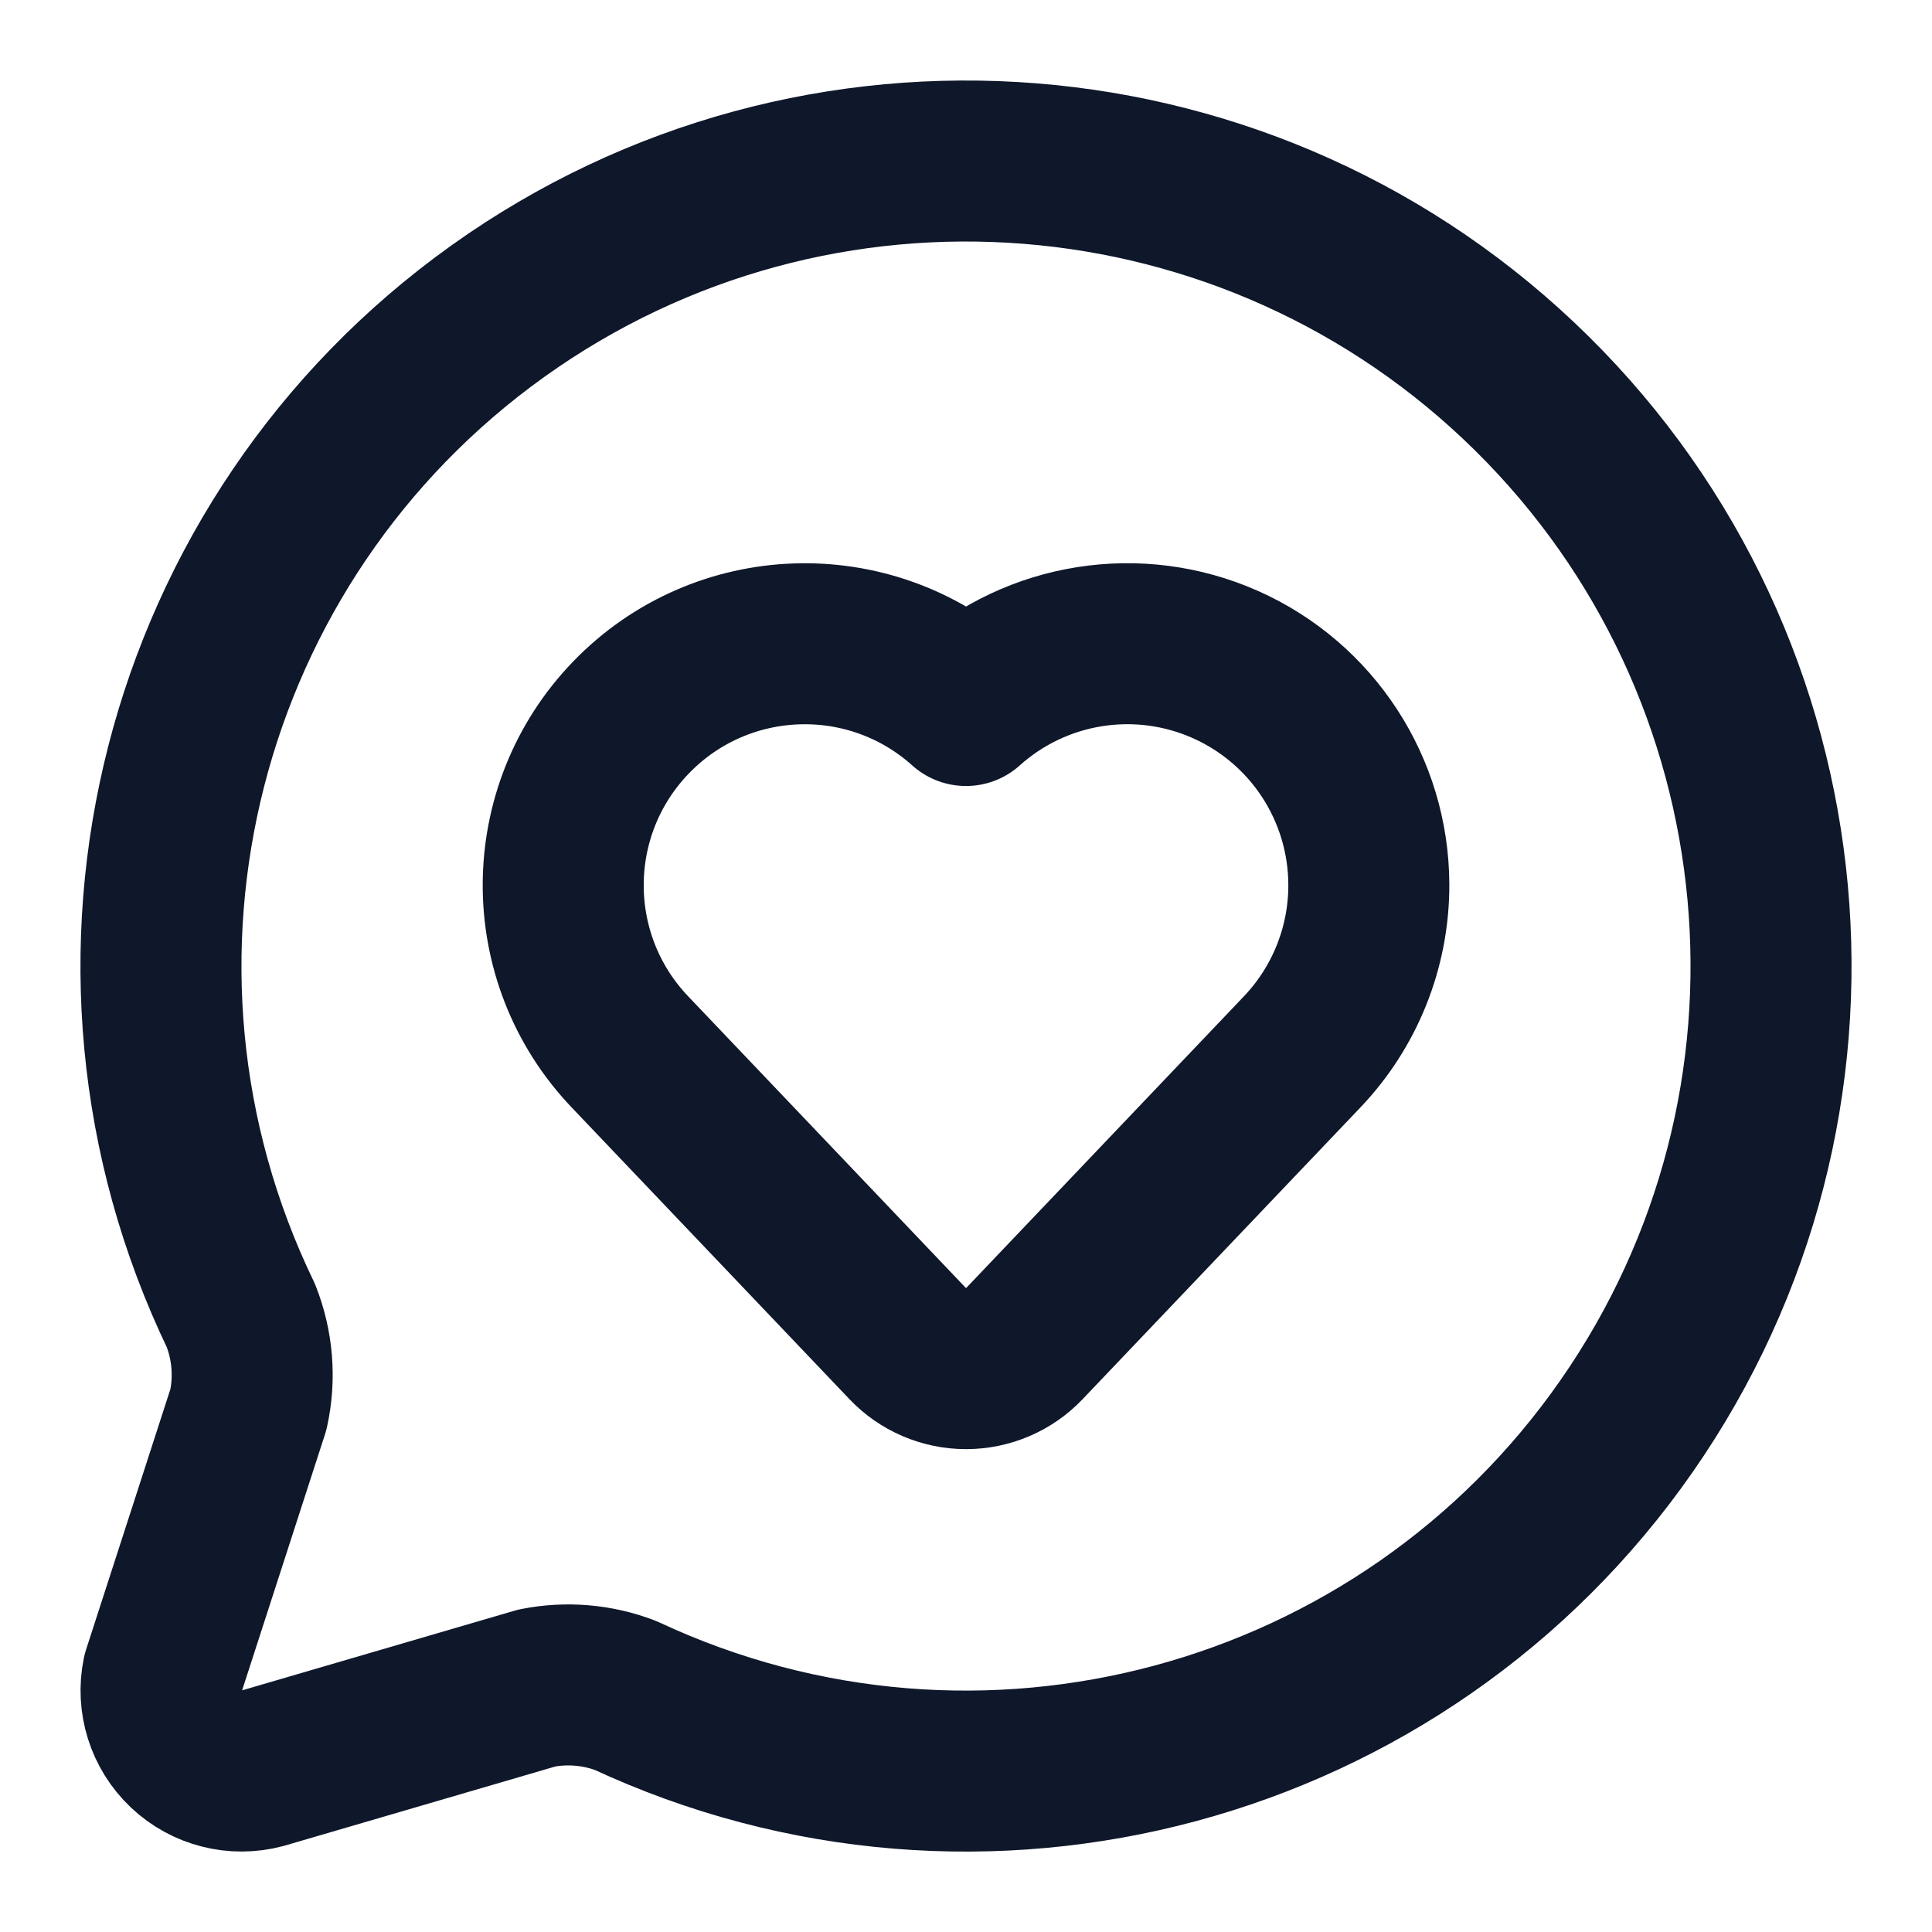
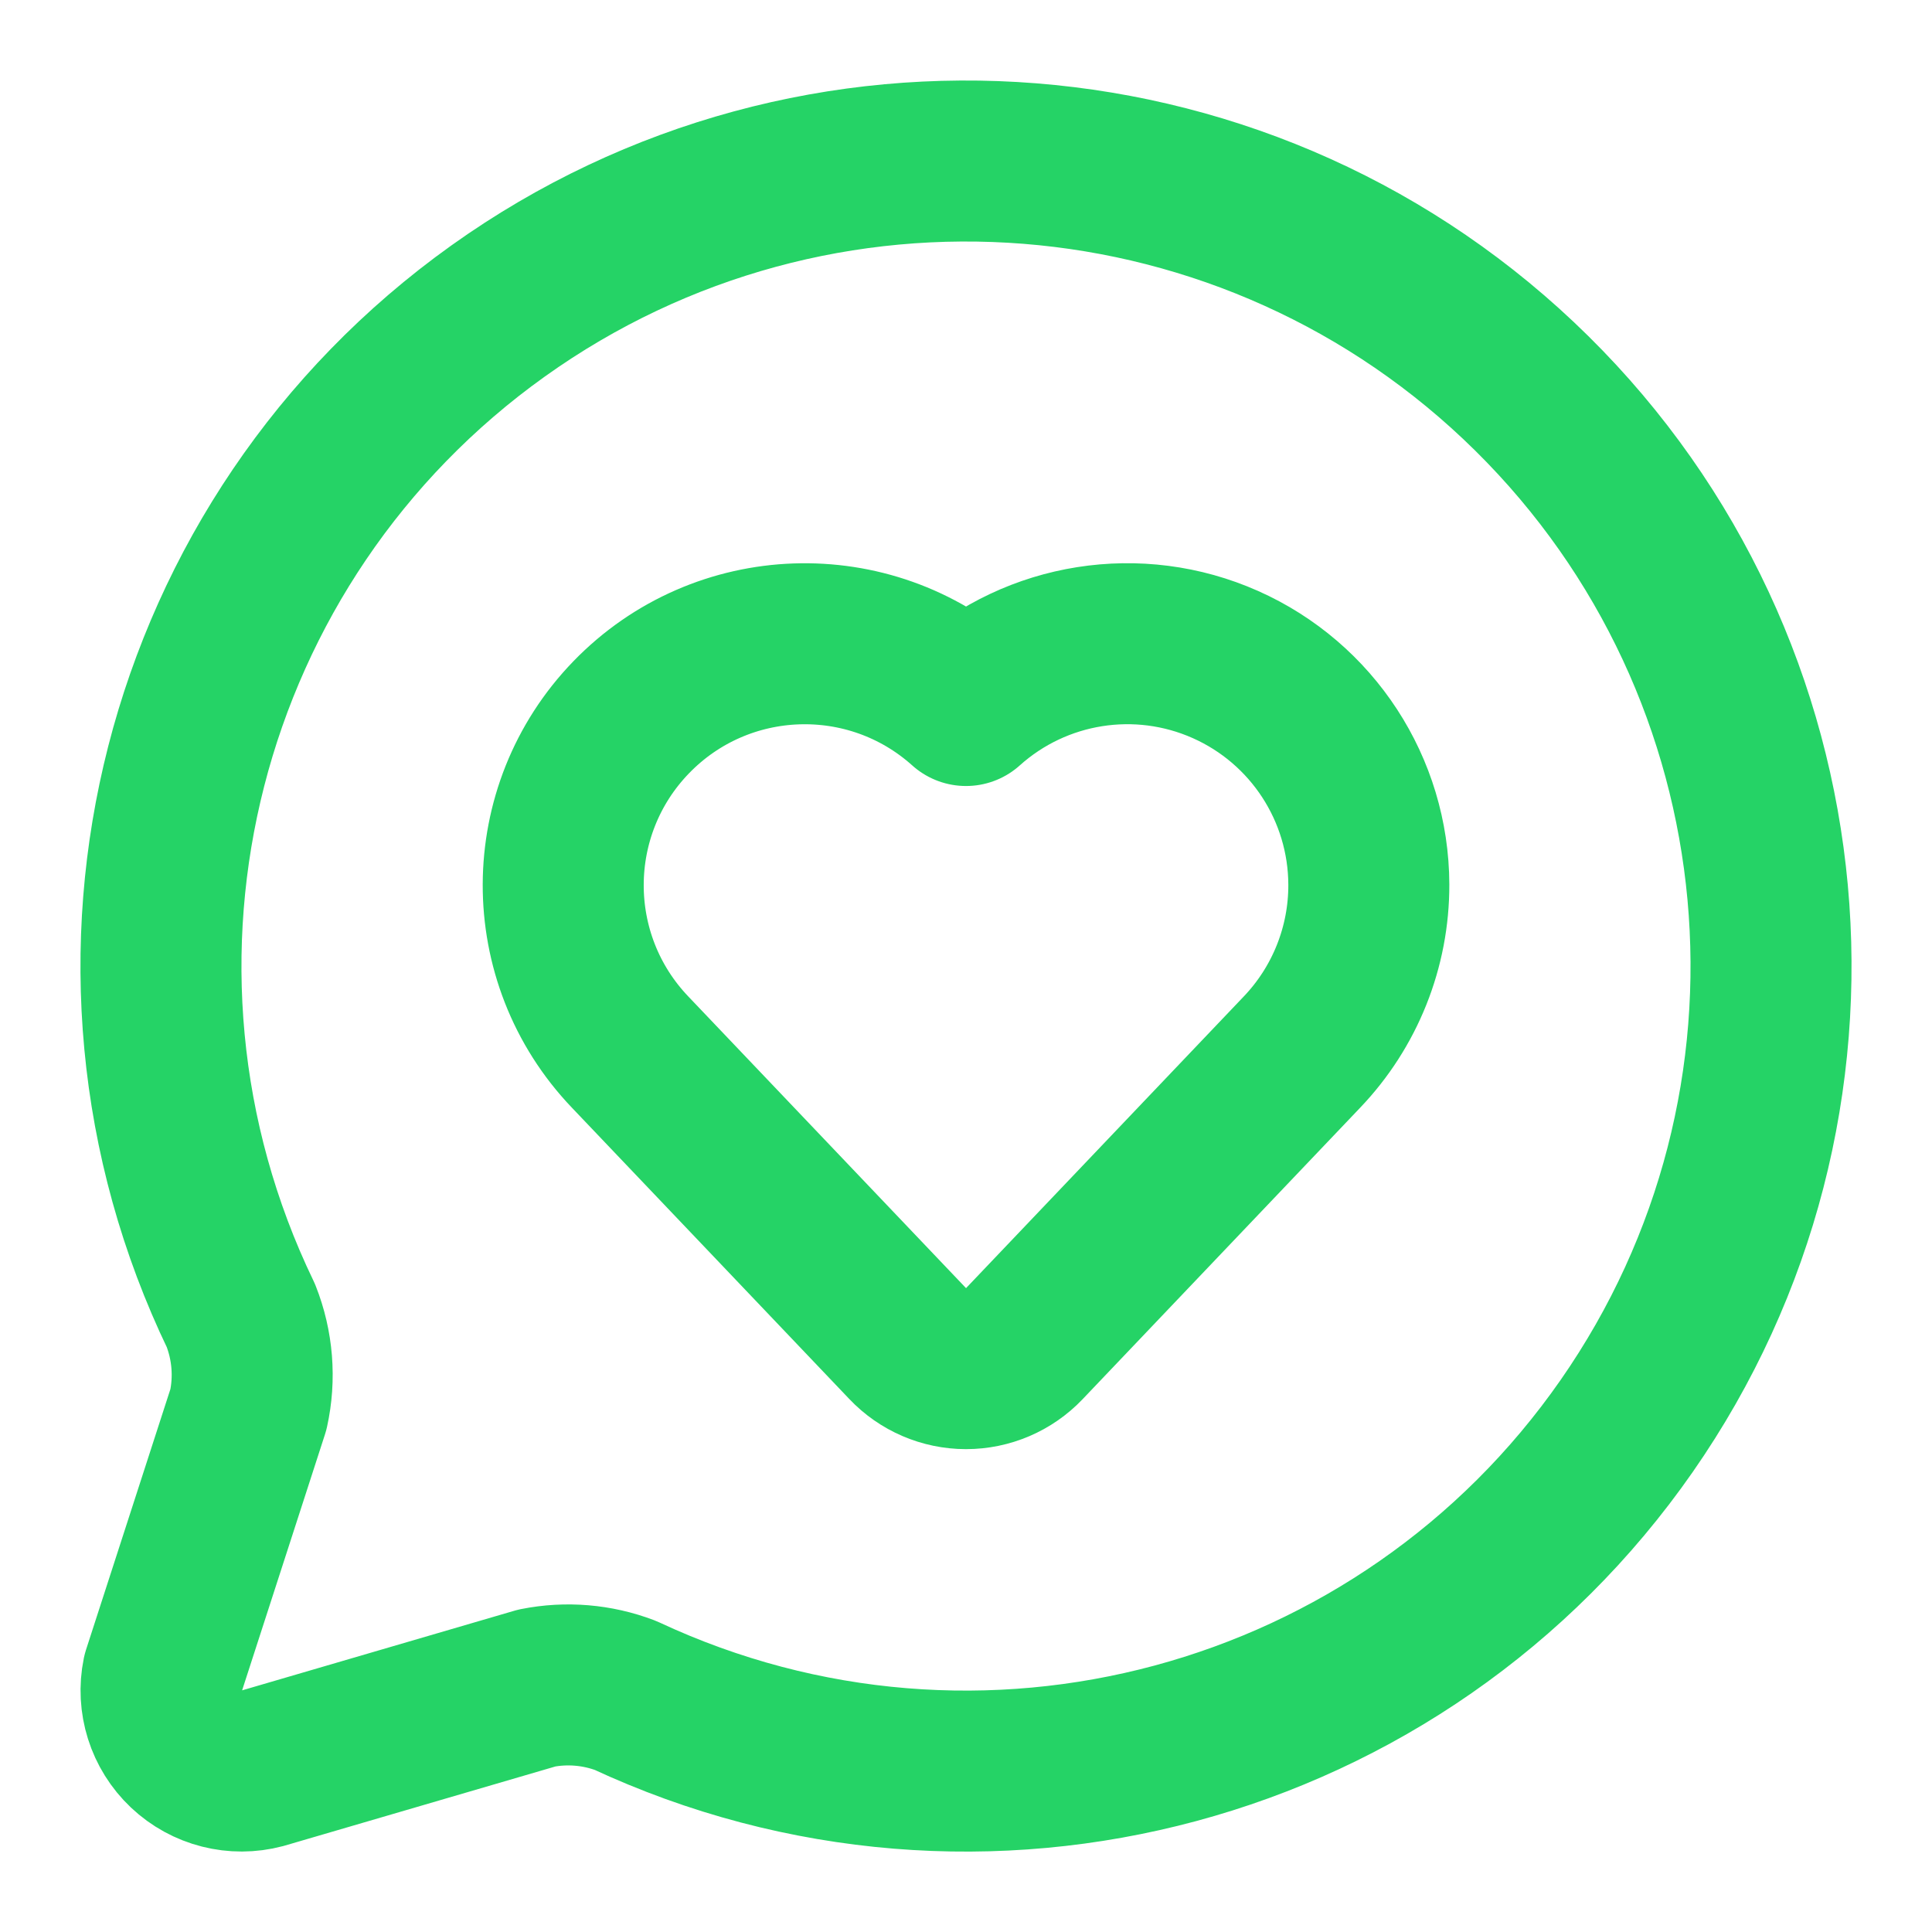
- <svg xmlns="http://www.w3.org/2000/svg" width="180" height="180" viewBox="0 0 24 24" fill="none" stroke="#0f172a" stroke-width="2" stroke-linecap="round" stroke-linejoin="round">
+ <svg xmlns="http://www.w3.org/2000/svg" width="180" height="180" viewBox="0 0 24 24" fill="none" stroke="#25D366" stroke-width="2" stroke-linecap="round" stroke-linejoin="round">
  <path d="M2.992 16.342a2 2 0 0 1 .094 1.167l-1.065 3.29a1 1 0 0 0 1.236 1.168l3.413-.998a2 2 0 0 1 1.099.092 10 10 0 1 0-4.777-4.719" />
  <path d="M7.828 13.07A3 3 0 0 1 12 8.764a3 3 0 0 1 5.004 2.224 3 3 0 0 1-.832 2.083l-3.447 3.62a1 1 0 0 1-1.45-.001z" />
</svg>
